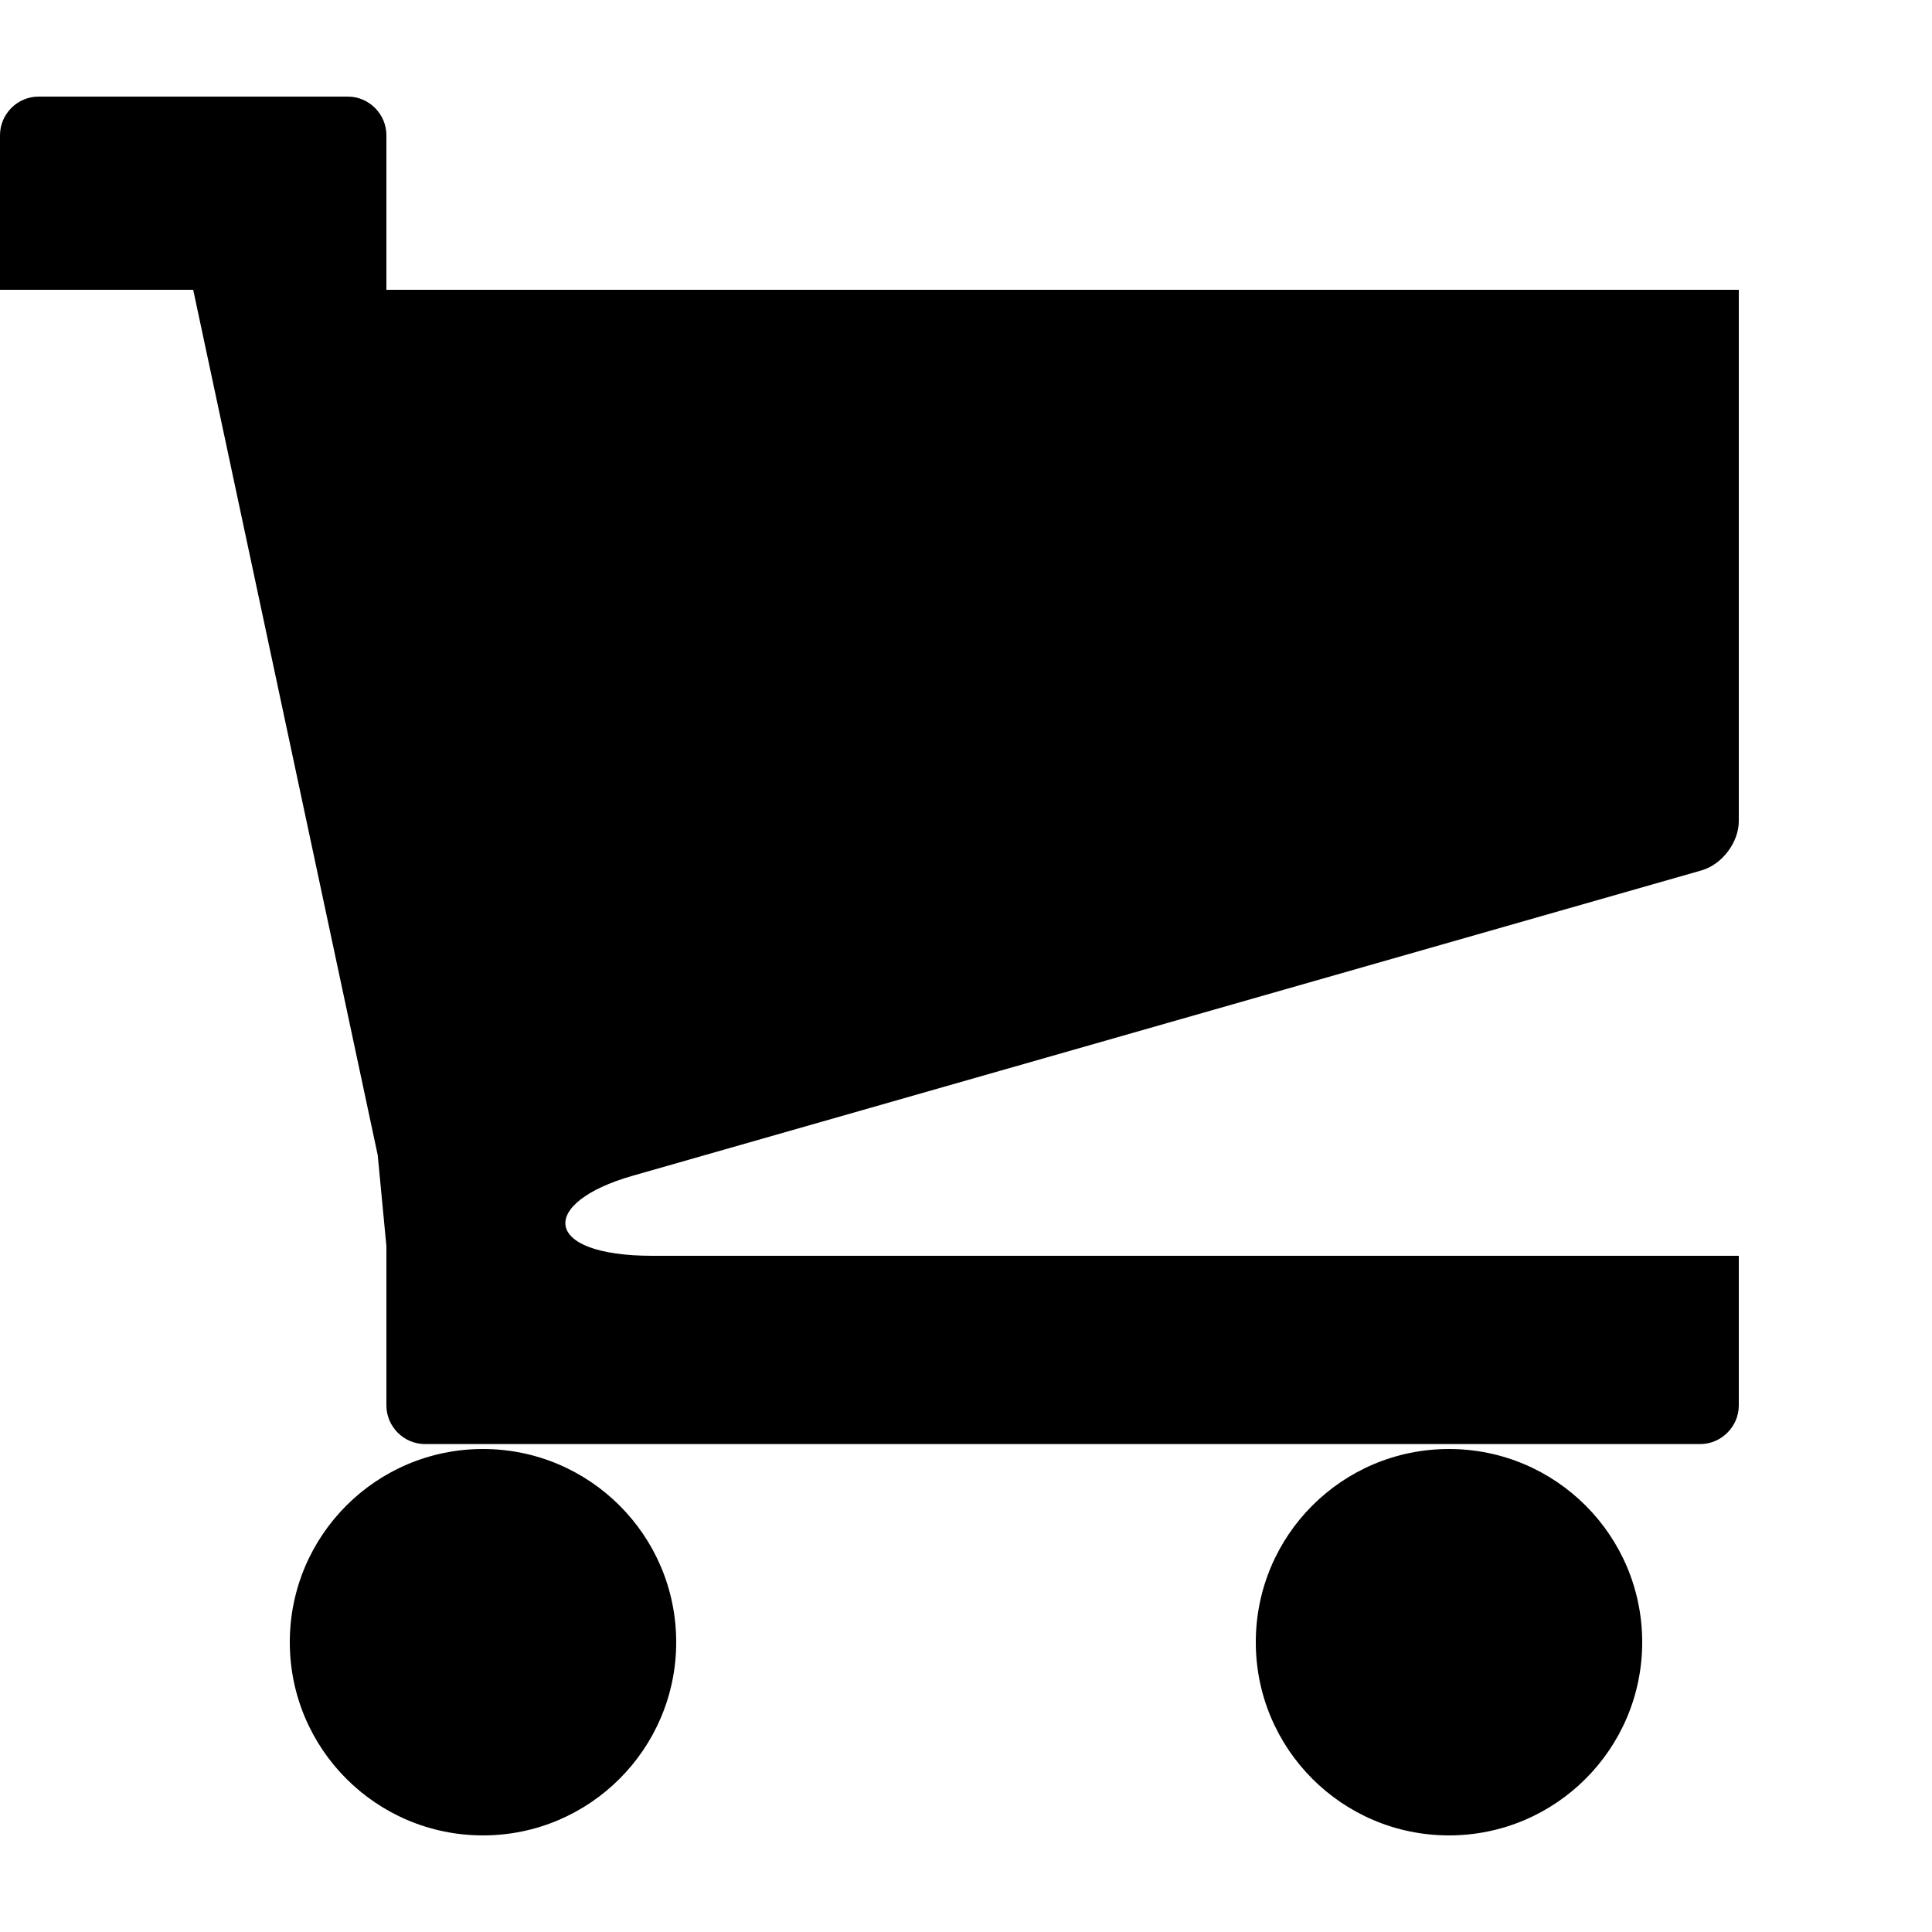
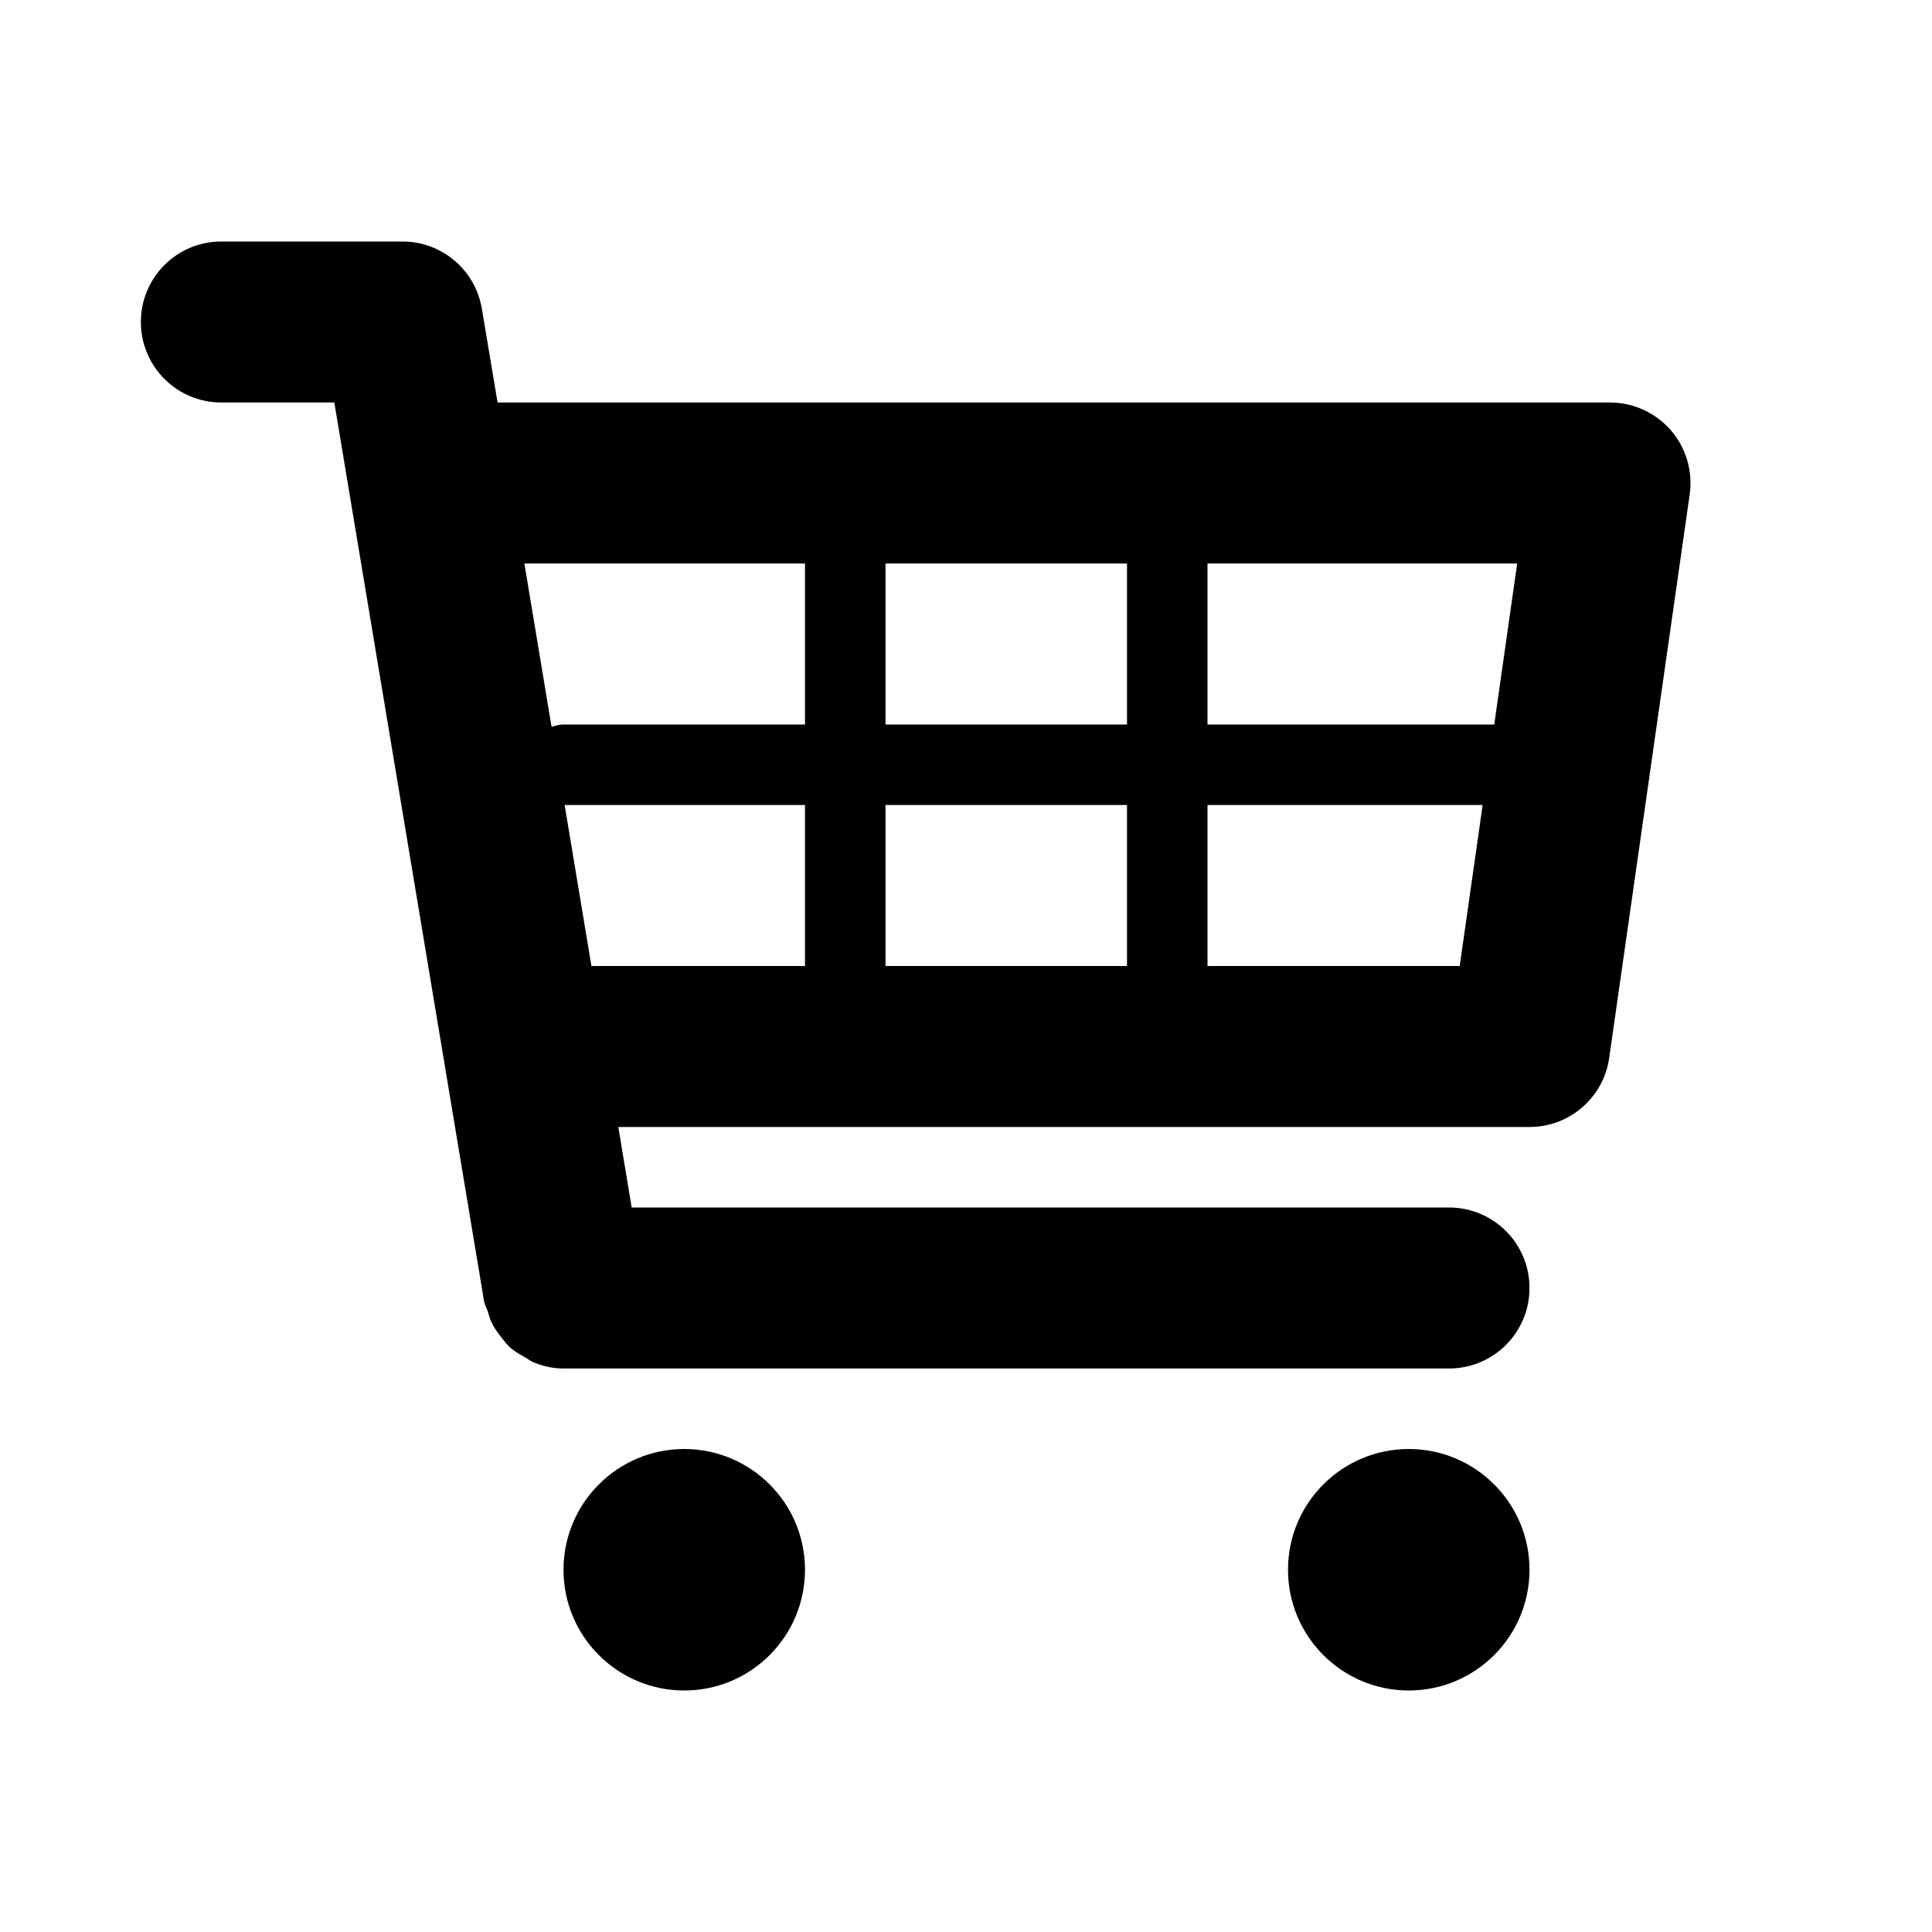
- <svg xmlns="http://www.w3.org/2000/svg" version="1.1" width="20" height="20" viewBox="0 0 20 20">
-   <path d="M13 17c0 1.104 0.894 2 2 2 1.104 0 2-0.896 2-2 0-1.106-0.896-2-2-2-1.106 0-2 0.894-2 2zM3 17c0 1.104 0.895 2 2 2 1.103 0 2-0.896 2-2 0-1.106-0.897-2-2-2-1.105 0-2 0.894-2 2zM6.547 12.172l11.068-3.162c0.211-0.061 0.385-0.289 0.385-0.51v-5.5h-14v-1.6c0-0.22-0.181-0.4-0.399-0.4h-3.202c-0.219 0-0.399 0.18-0.399 0.4v1.6h2l1.91 8.957 0.090 0.943v1.649c0 0.219 0.18 0.4 0.4 0.4h13.2c0.22 0 0.4-0.182 0.4-0.4v-1.549h-11.248c-1.15 0-1.174-0.551-0.205-0.828z" />
+ <svg xmlns="http://www.w3.org/2000/svg" version="1.1" width="24" height="24" viewBox="0 0 24 24">
+   <path d="M20.756 5.345c-0.191-0.219-0.466-0.345-0.756-0.345h-13.819l-0.195-1.164c-0.080-0.482-0.497-0.836-0.986-0.836h-2.25c-0.553 0-1 0.447-1 1s0.447 1 1 1h1.403l1.86 11.164c0.008 0.045 0.031 0.082 0.045 0.124 0.016 0.053 0.029 0.103 0.054 0.151 0.032 0.066 0.075 0.122 0.12 0.179 0.031 0.039 0.059 0.078 0.095 0.112 0.058 0.054 0.125 0.092 0.193 0.13 0.038 0.021 0.071 0.049 0.112 0.065 0.116 0.047 0.238 0.075 0.367 0.075 0.001 0 11.001 0 11.001 0 0.553 0 1-0.447 1-1s-0.447-1-1-1h-10.153l-0.166-1h11.319c0.498 0 0.92-0.366 0.99-0.858l1-7c0.041-0.288-0.045-0.579-0.234-0.797zM18.847 7l-0.285 2h-3.562v-2h3.847zM14 7v2h-3v-2h3zM14 10v2h-3v-2h3zM10 7v2h-3c-0.053 0-0.101 0.015-0.148 0.030l-0.338-2.030h3.486zM7.014 10h2.986v2h-2.653l-0.333-2zM15 12v-2h3.418l-0.285 2h-3.133z" />
+   <path d="M10 19.5c0 0.828-0.672 1.5-1.5 1.5s-1.5-0.672-1.5-1.5c0-0.828 0.672-1.5 1.5-1.5s1.5 0.672 1.5 1.5z" />
+   <path d="M19 19.5c0 0.828-0.672 1.5-1.5 1.5s-1.5-0.672-1.5-1.5c0-0.828 0.672-1.5 1.5-1.5s1.5 0.672 1.5 1.5z" />
</svg>
